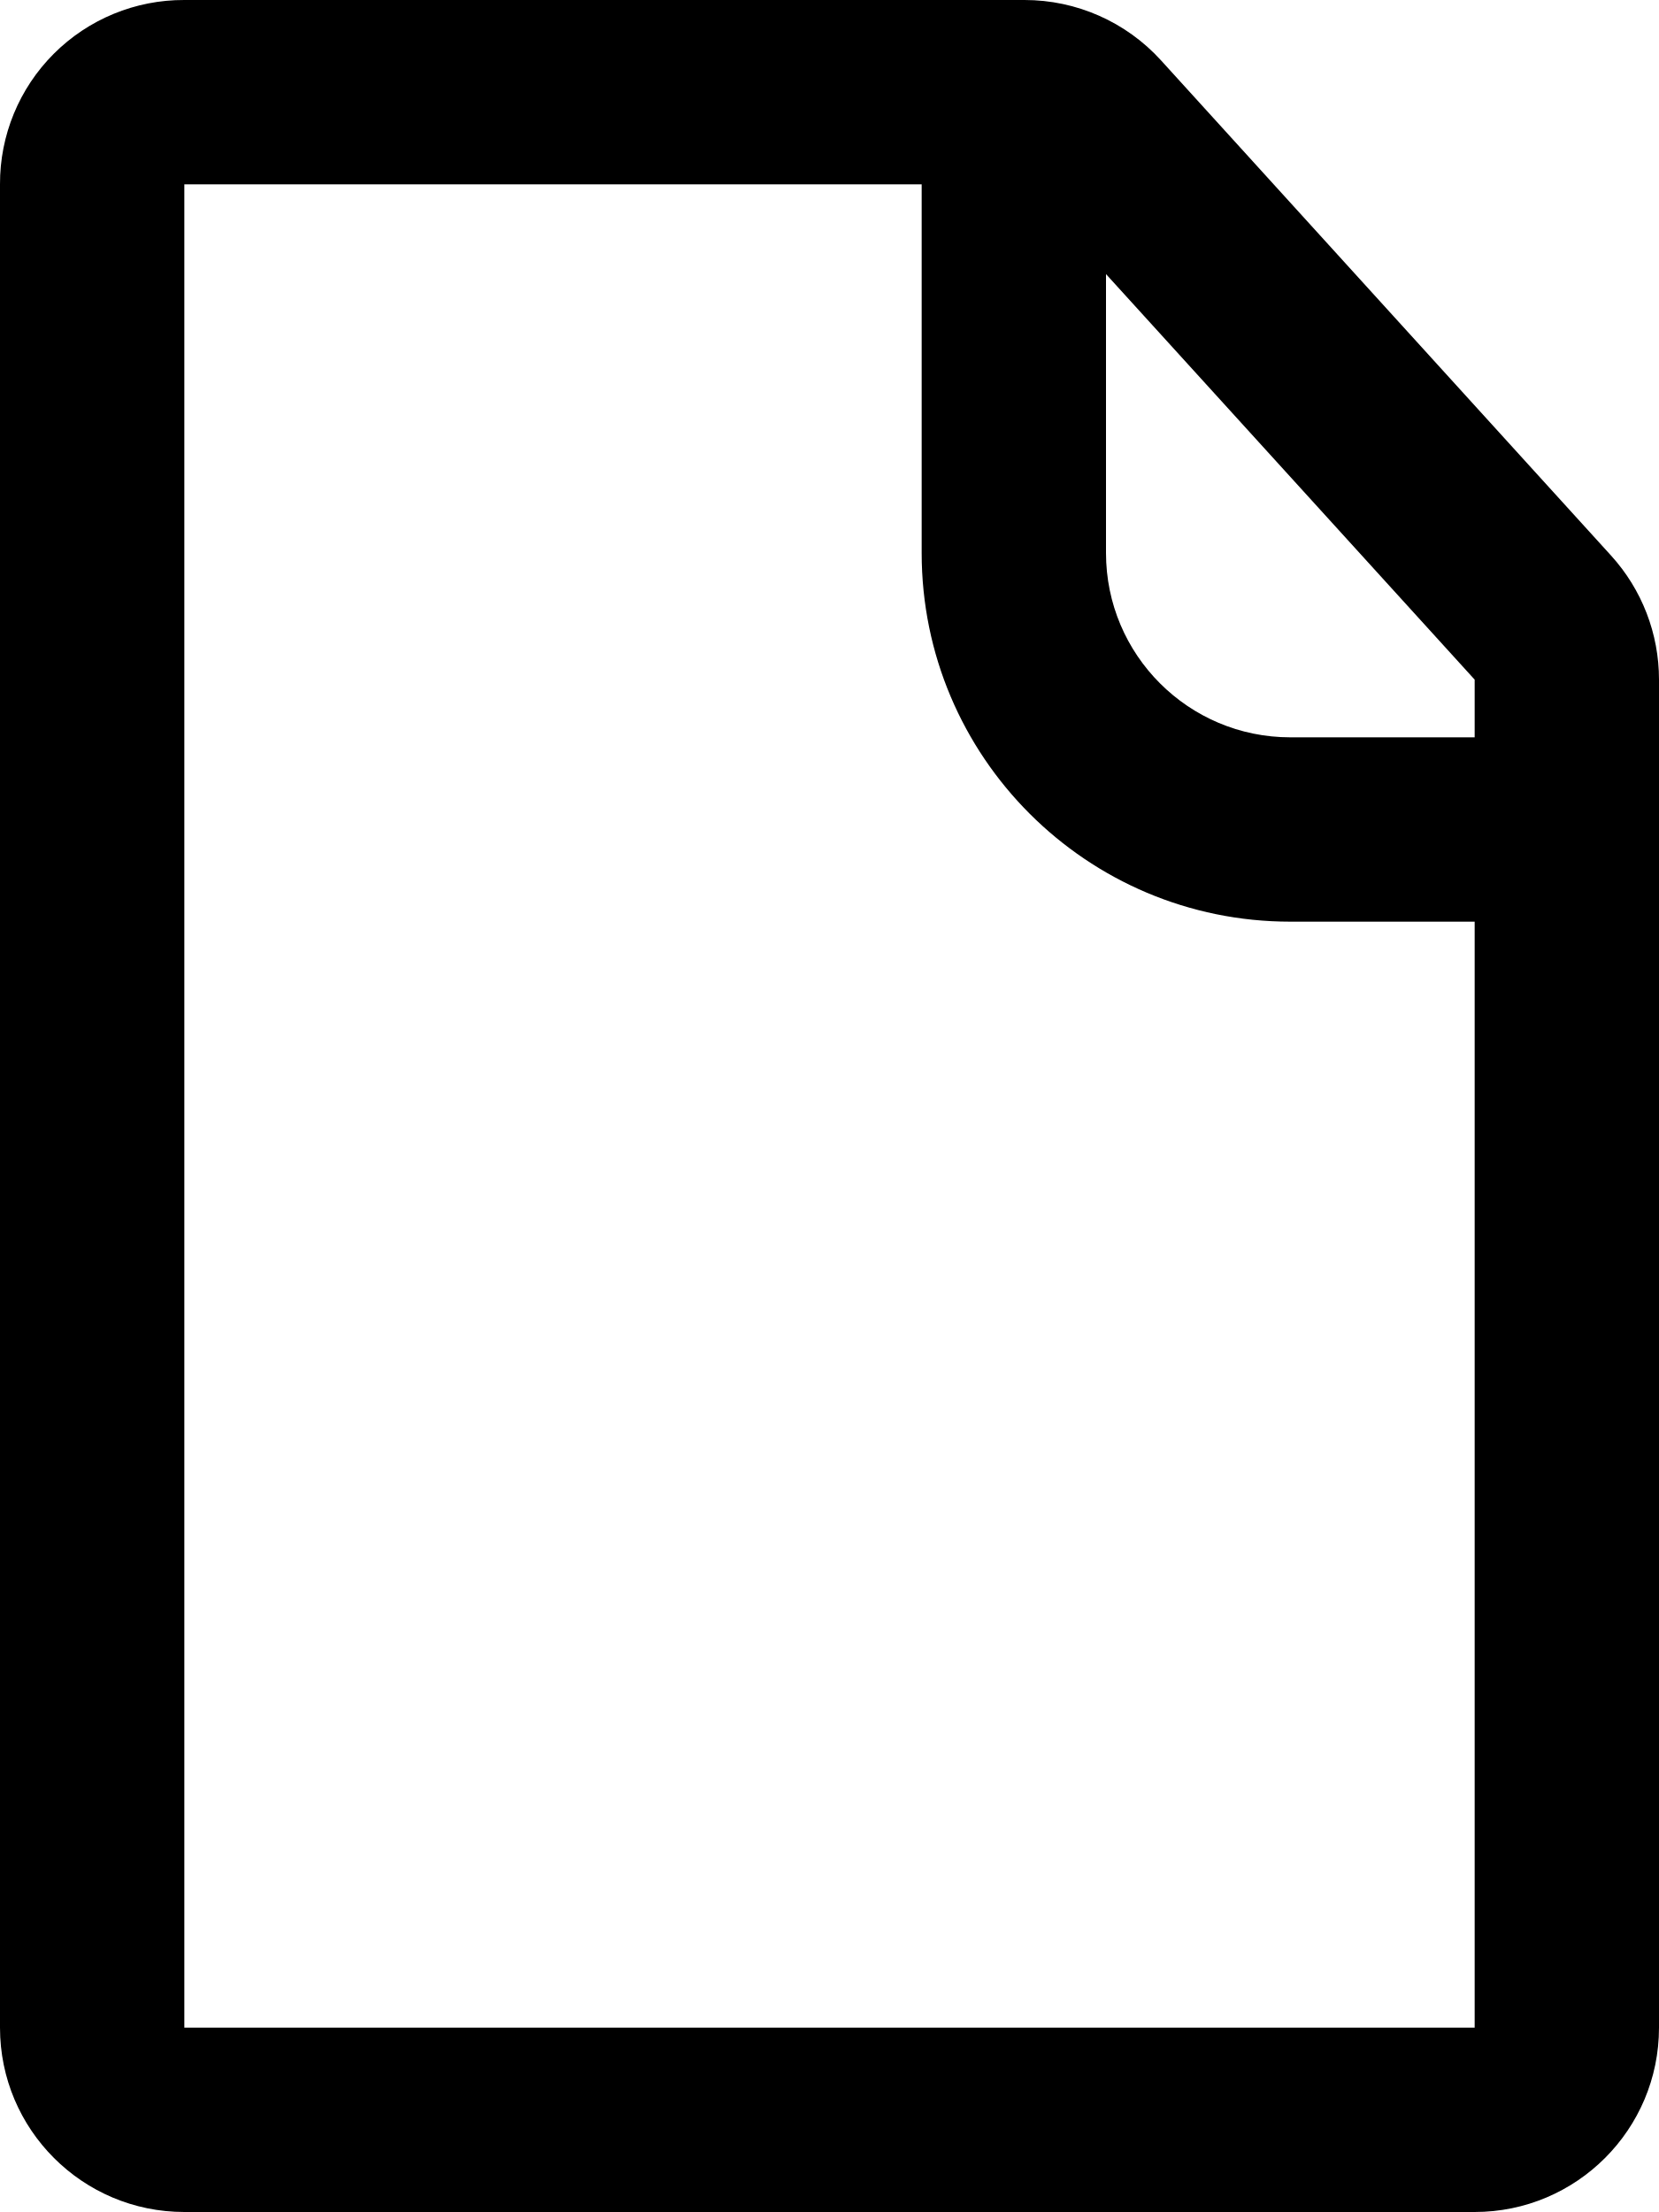
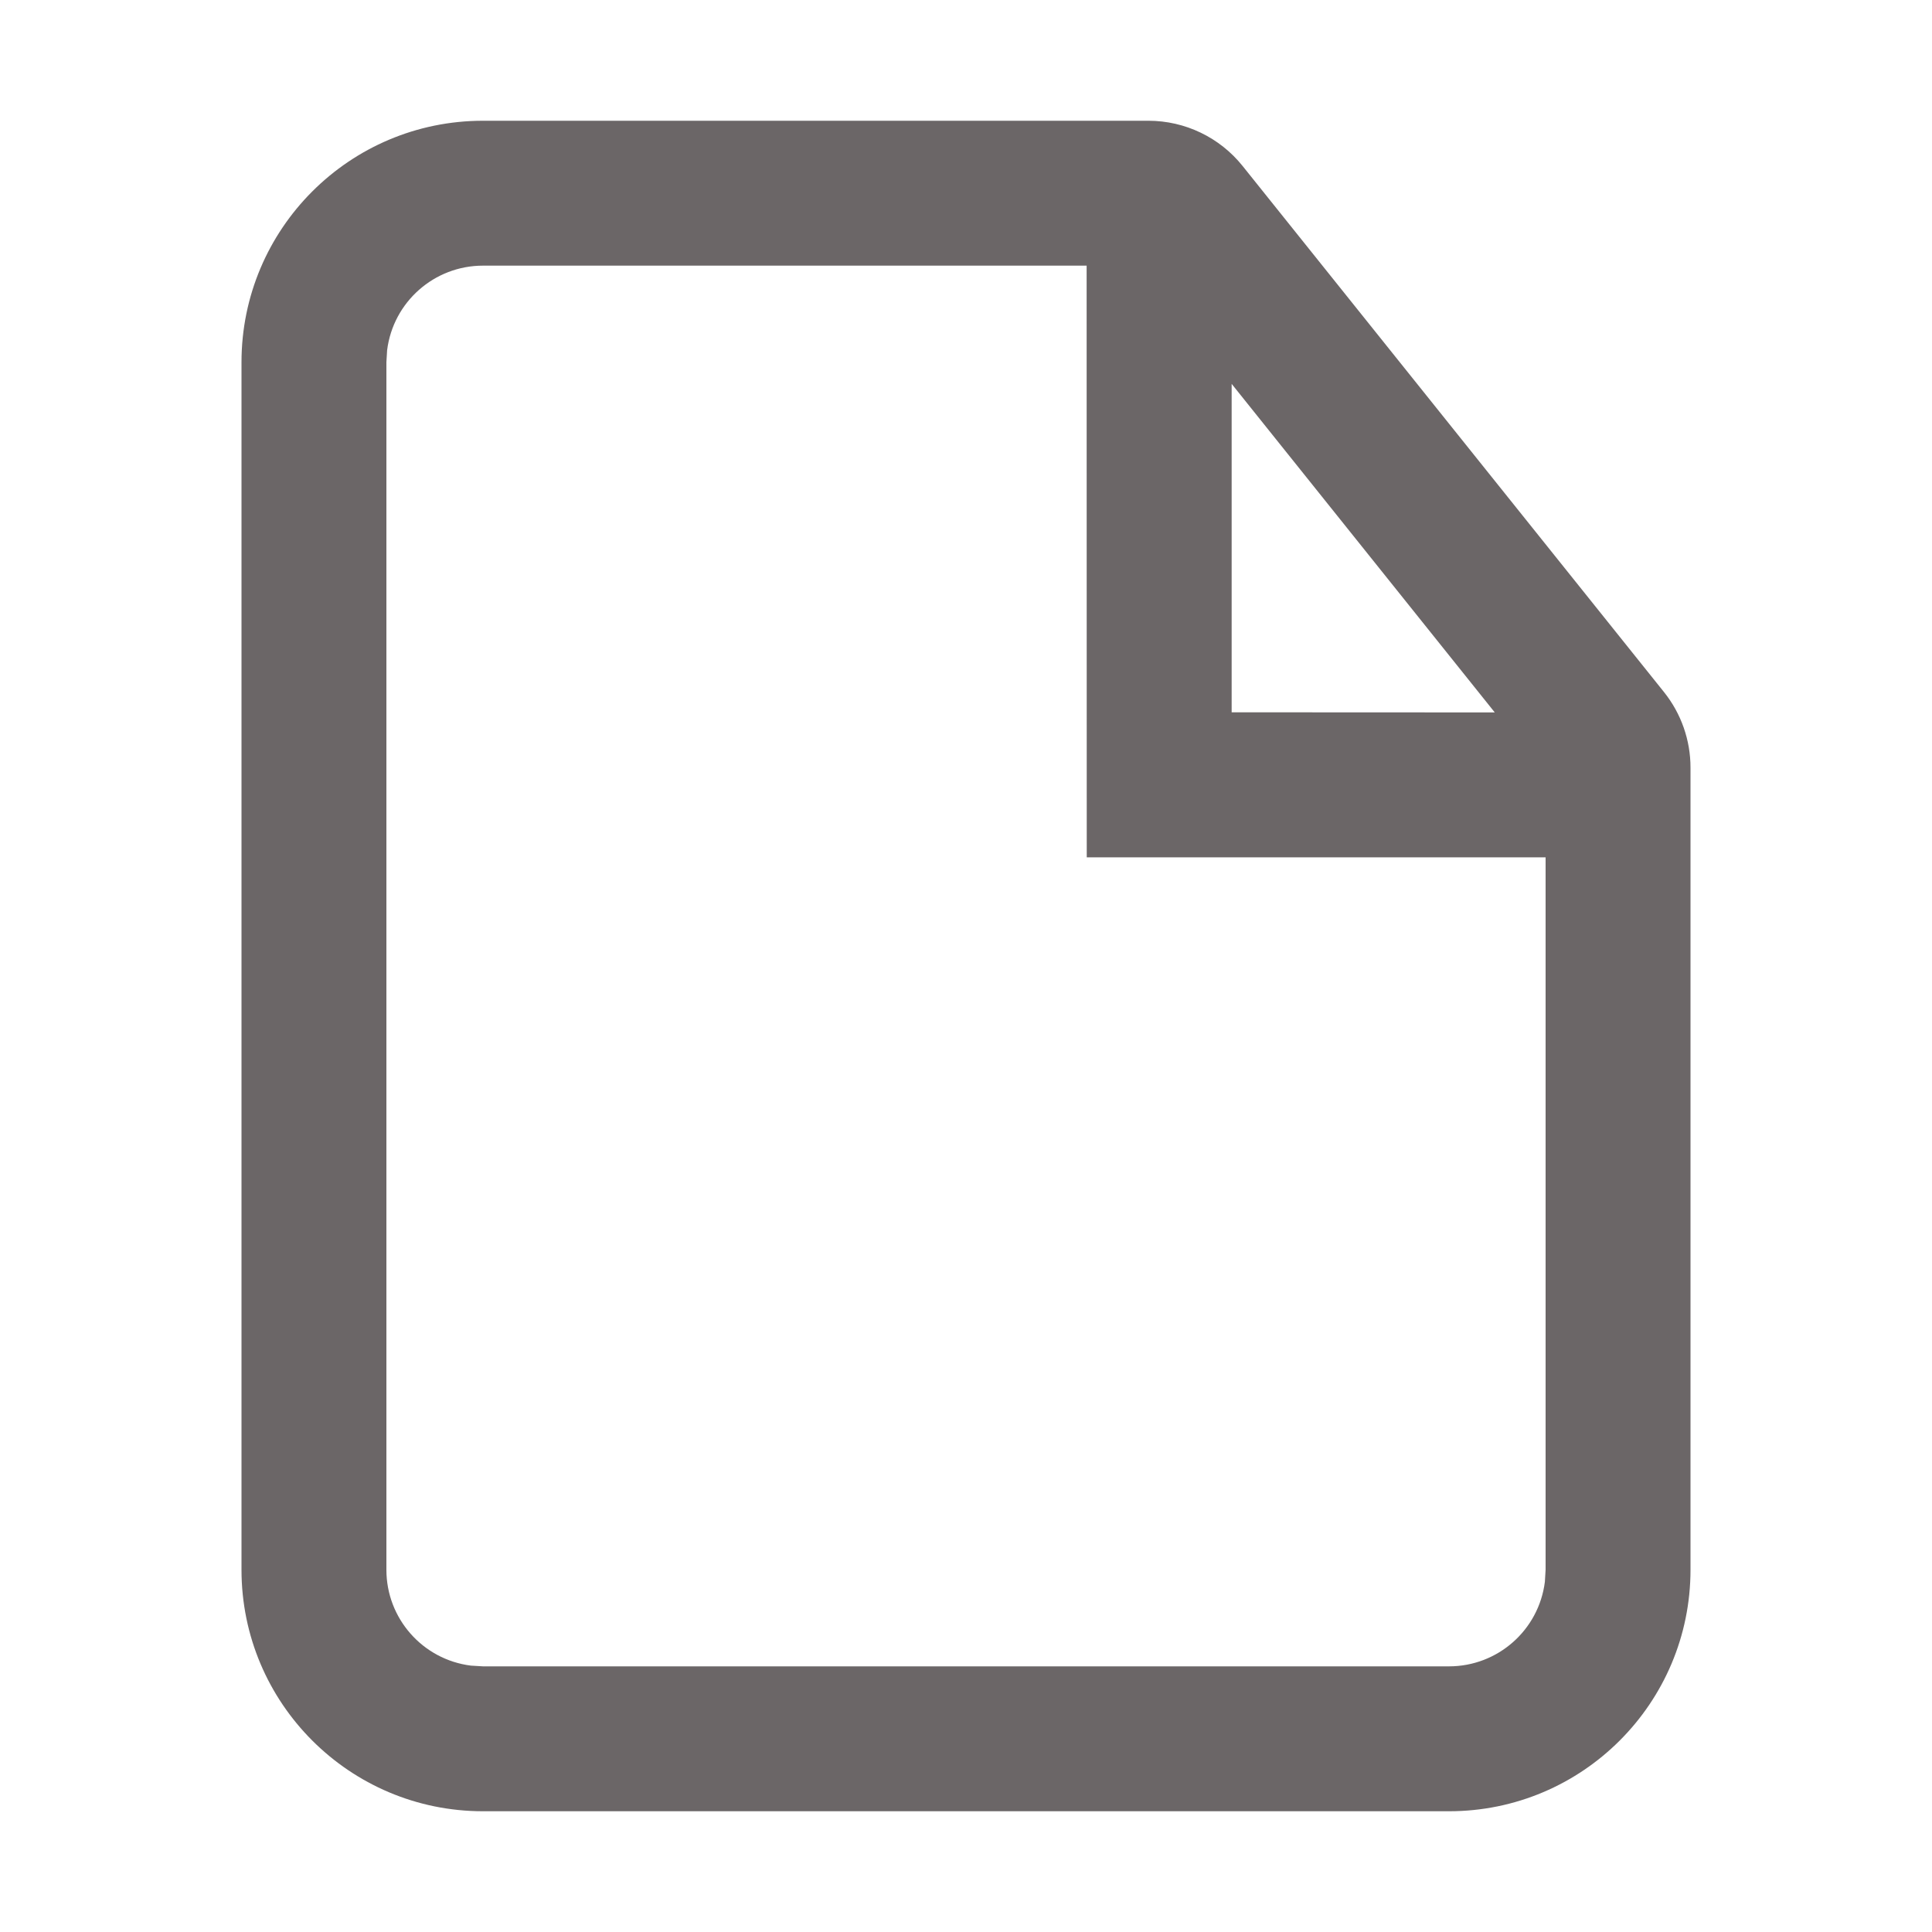
- <svg xmlns="http://www.w3.org/2000/svg" viewBox="0 0 9 12" aria-hidden="true">
-   <path d="M5 1H1v10h7V5H7a2 2 0 0 1-2-2V1zm1 .487V3a1 1 0 0 0 1 1h1v-.313l-2-2.2zM1 0h4.558a1 1 0 0 1 .74.327L8.74 3.014a1 1 0 0 1 .26.673V11a1 1 0 0 1-1 1H1a1 1 0 0 1-1-1V1a.996.996 0 0 1 1-1z" />
+ <svg xmlns="http://www.w3.org/2000/svg" t="1611826042288" class="icon" viewBox="0 0 1024 1024" version="1.1" p-id="26364" width="16" height="16">
+   <path d="M608.704 64a64 64 0 0 1 49.92 24l223.36 278.848a64 64 0 0 1 14.016 40V832a128 128 0 0 1-128 128H256a128 128 0 0 1-128-128V192a128 128 0 0 1 128-128h352.704zM576 140.8H256a51.2 51.2 0 0 0-50.816 44.8L204.8 192v640a51.2 51.2 0 0 0 44.8 50.816l6.4 0.384h512a51.2 51.2 0 0 0 50.816-44.8l0.384-6.4V454.4H576l-0.064-313.6z m76.8 62.656v174.08l139.456 0.064-139.456-174.144z" fill="#6B6667" p-id="26365" />
</svg>
